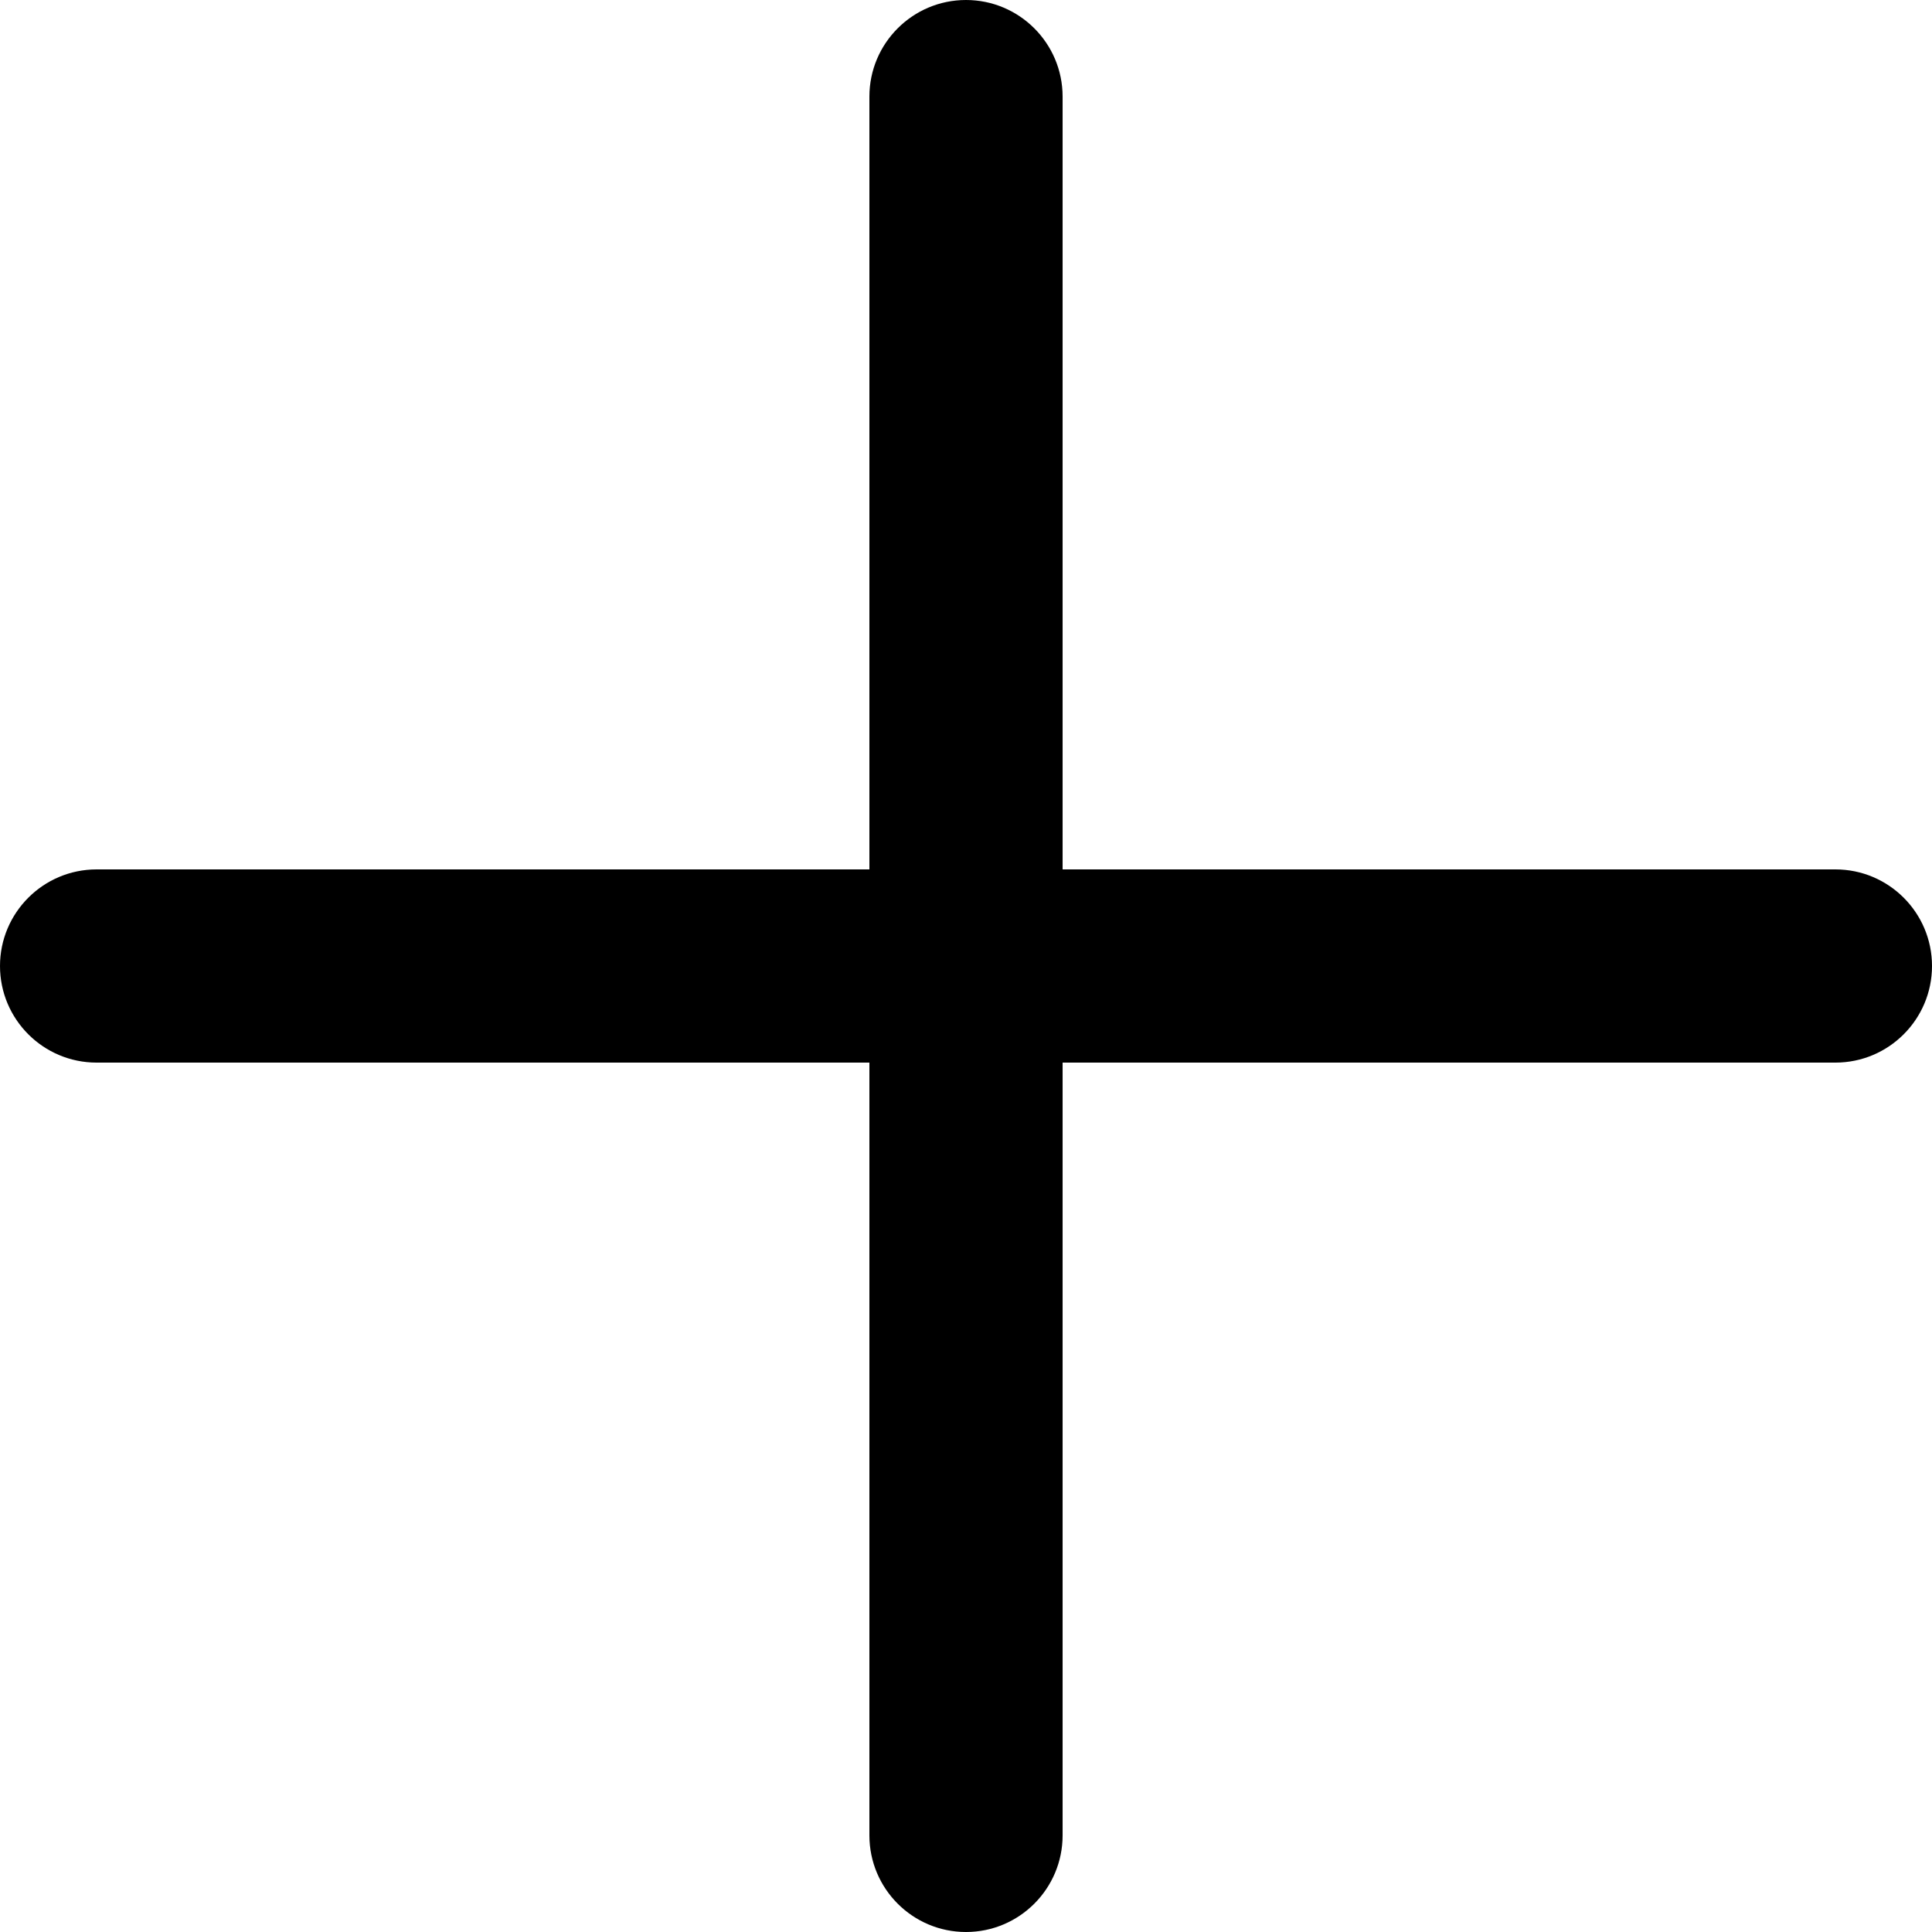
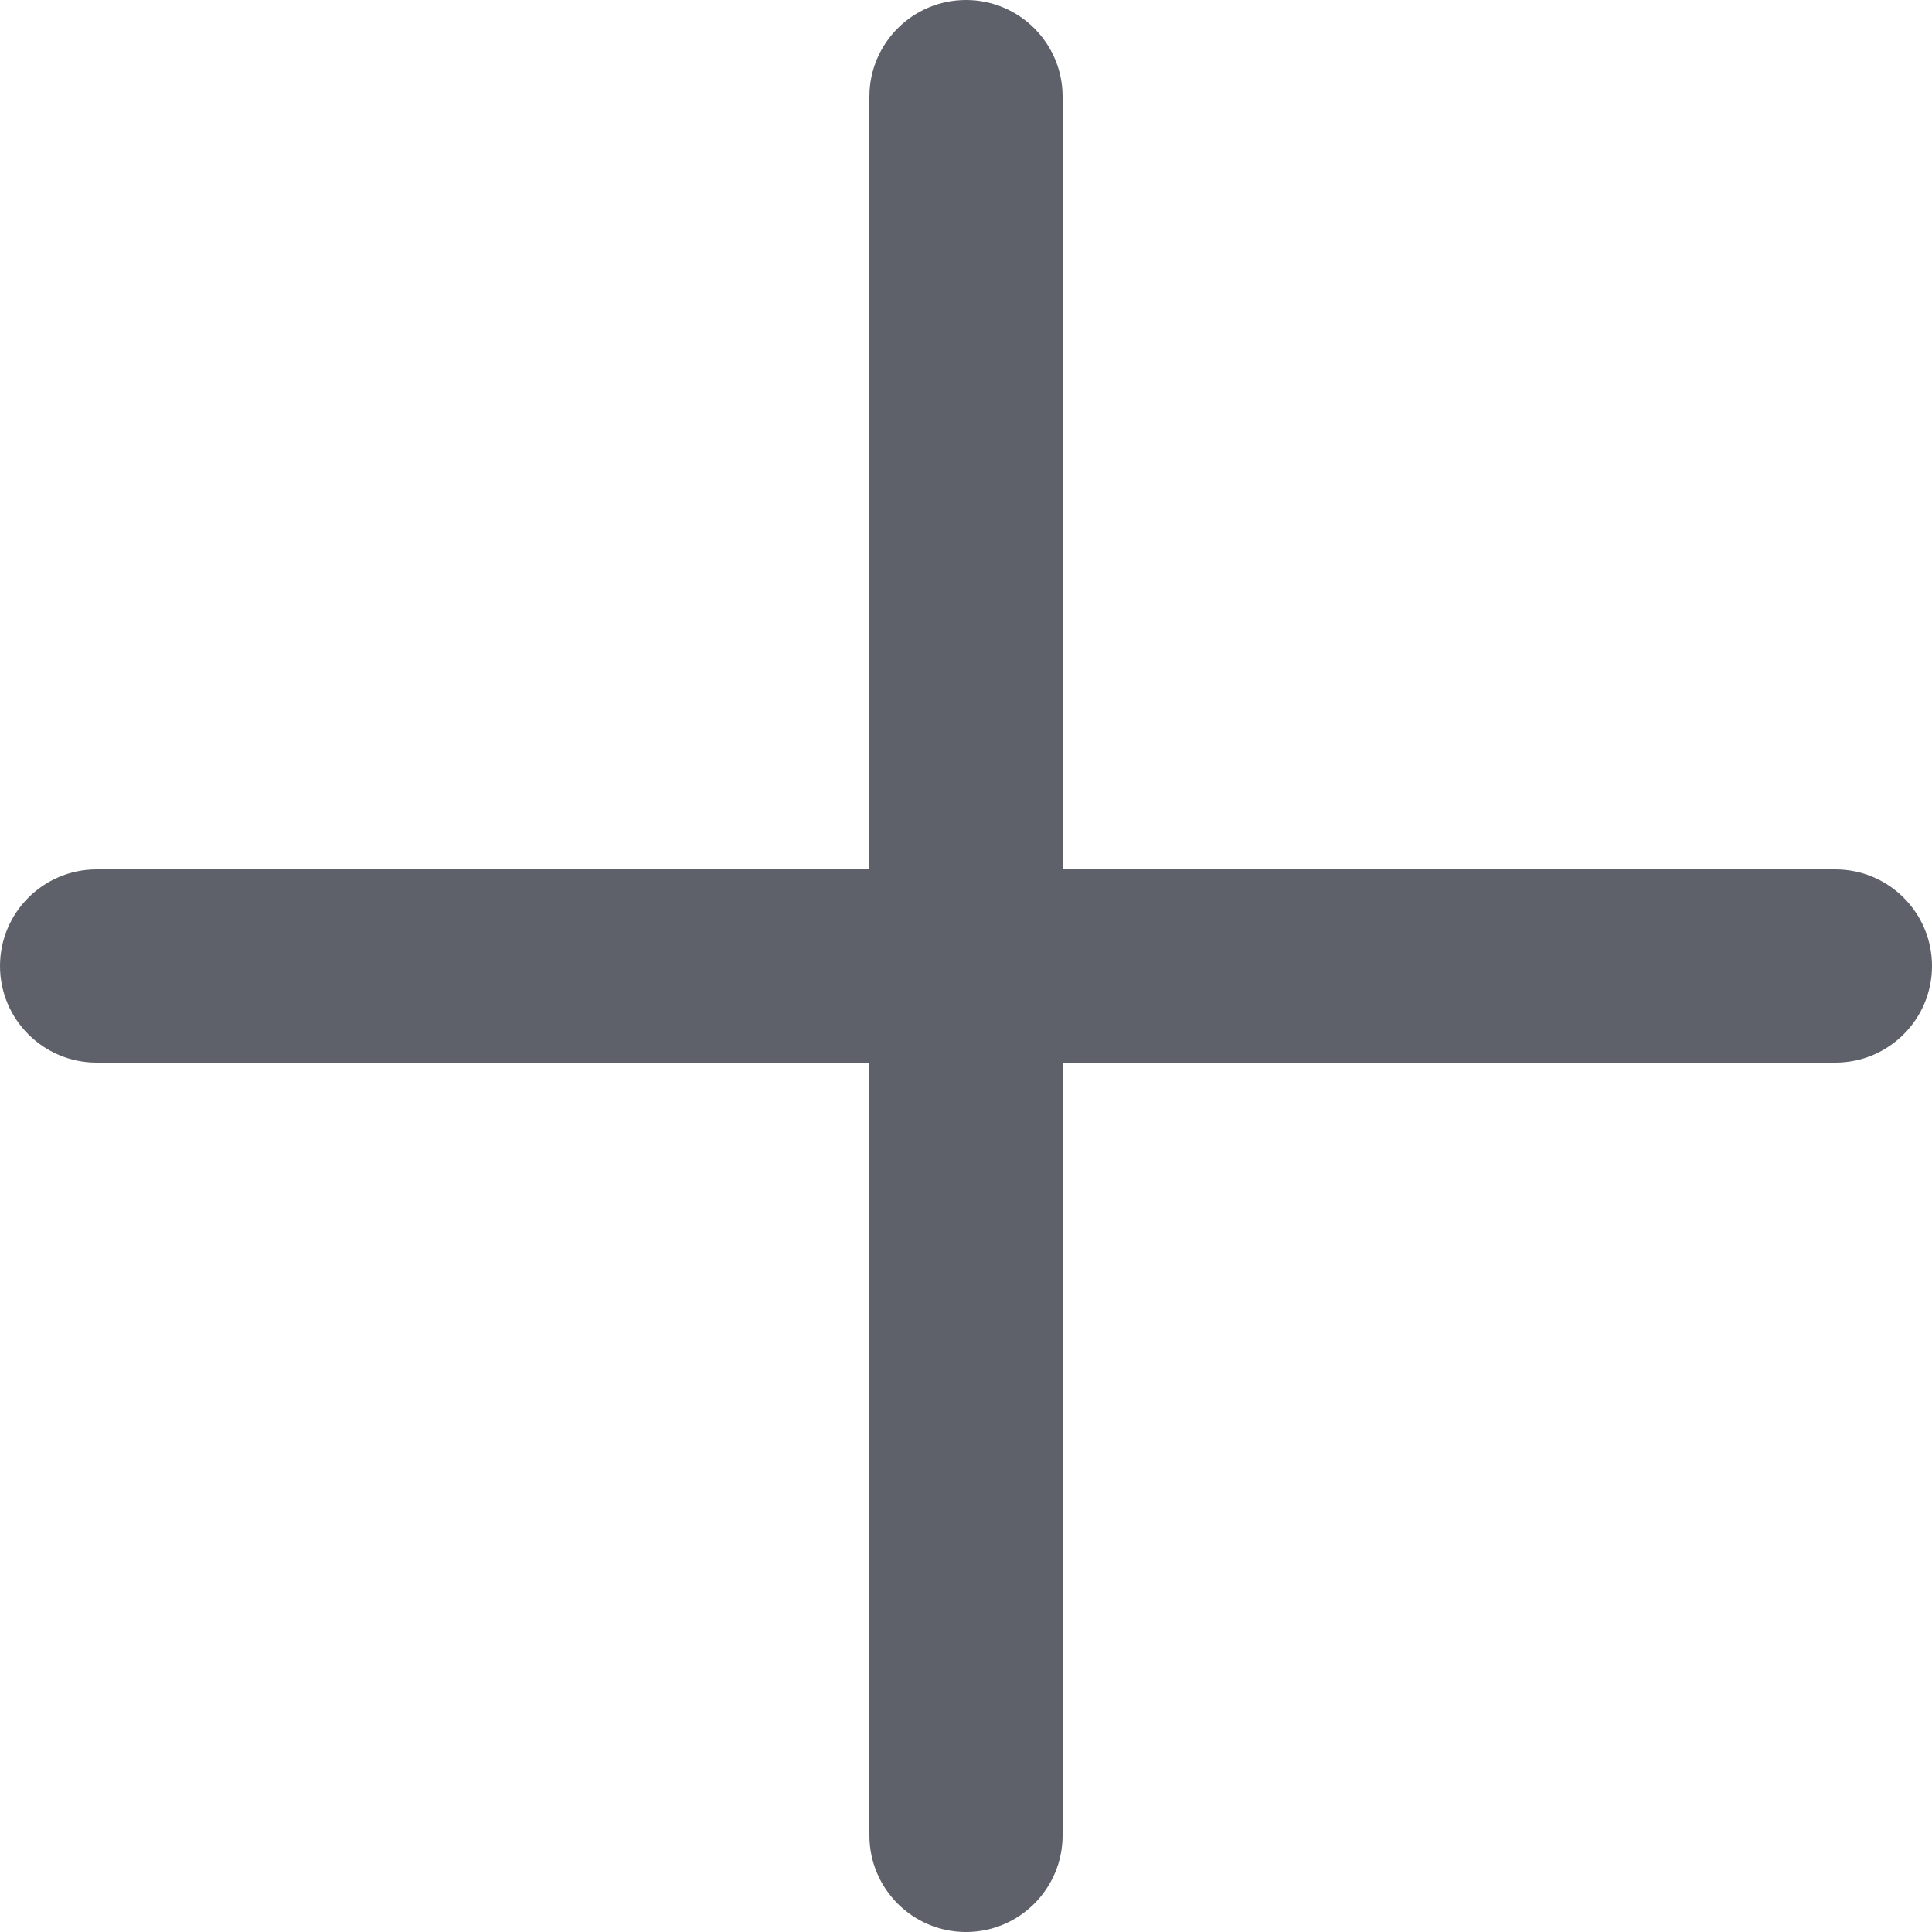
<svg xmlns="http://www.w3.org/2000/svg" height="426.667pt" viewBox="0 0 426.667 426.667" width="426.667pt">
-   <path d="m405.332 192h-170.664v-170.668c0-11.773-9.559-21.332-21.336-21.332-11.773 0-21.332 9.559-21.332 21.332v170.668h-170.668c-11.773 0-21.332 9.559-21.332 21.332 0 11.777 9.559 21.336 21.332 21.336h170.668v170.664c0 11.777 9.559 21.336 21.332 21.336 11.777 0 21.336-9.559 21.336-21.336v-170.664h170.664c11.777 0 21.336-9.559 21.336-21.336 0-11.773-9.559-21.332-21.336-21.332zm0 0" />
+   <path fill="#5e616a" d="m405.332 192h-170.664v-170.668c0-11.773-9.559-21.332-21.336-21.332-11.773 0-21.332 9.559-21.332 21.332v170.668h-170.668c-11.773 0-21.332 9.559-21.332 21.332 0 11.777 9.559 21.336 21.332 21.336h170.668v170.664c0 11.777 9.559 21.336 21.332 21.336 11.777 0 21.336-9.559 21.336-21.336v-170.664h170.664c11.777 0 21.336-9.559 21.336-21.336 0-11.773-9.559-21.332-21.336-21.332zm0 0" />
</svg>
